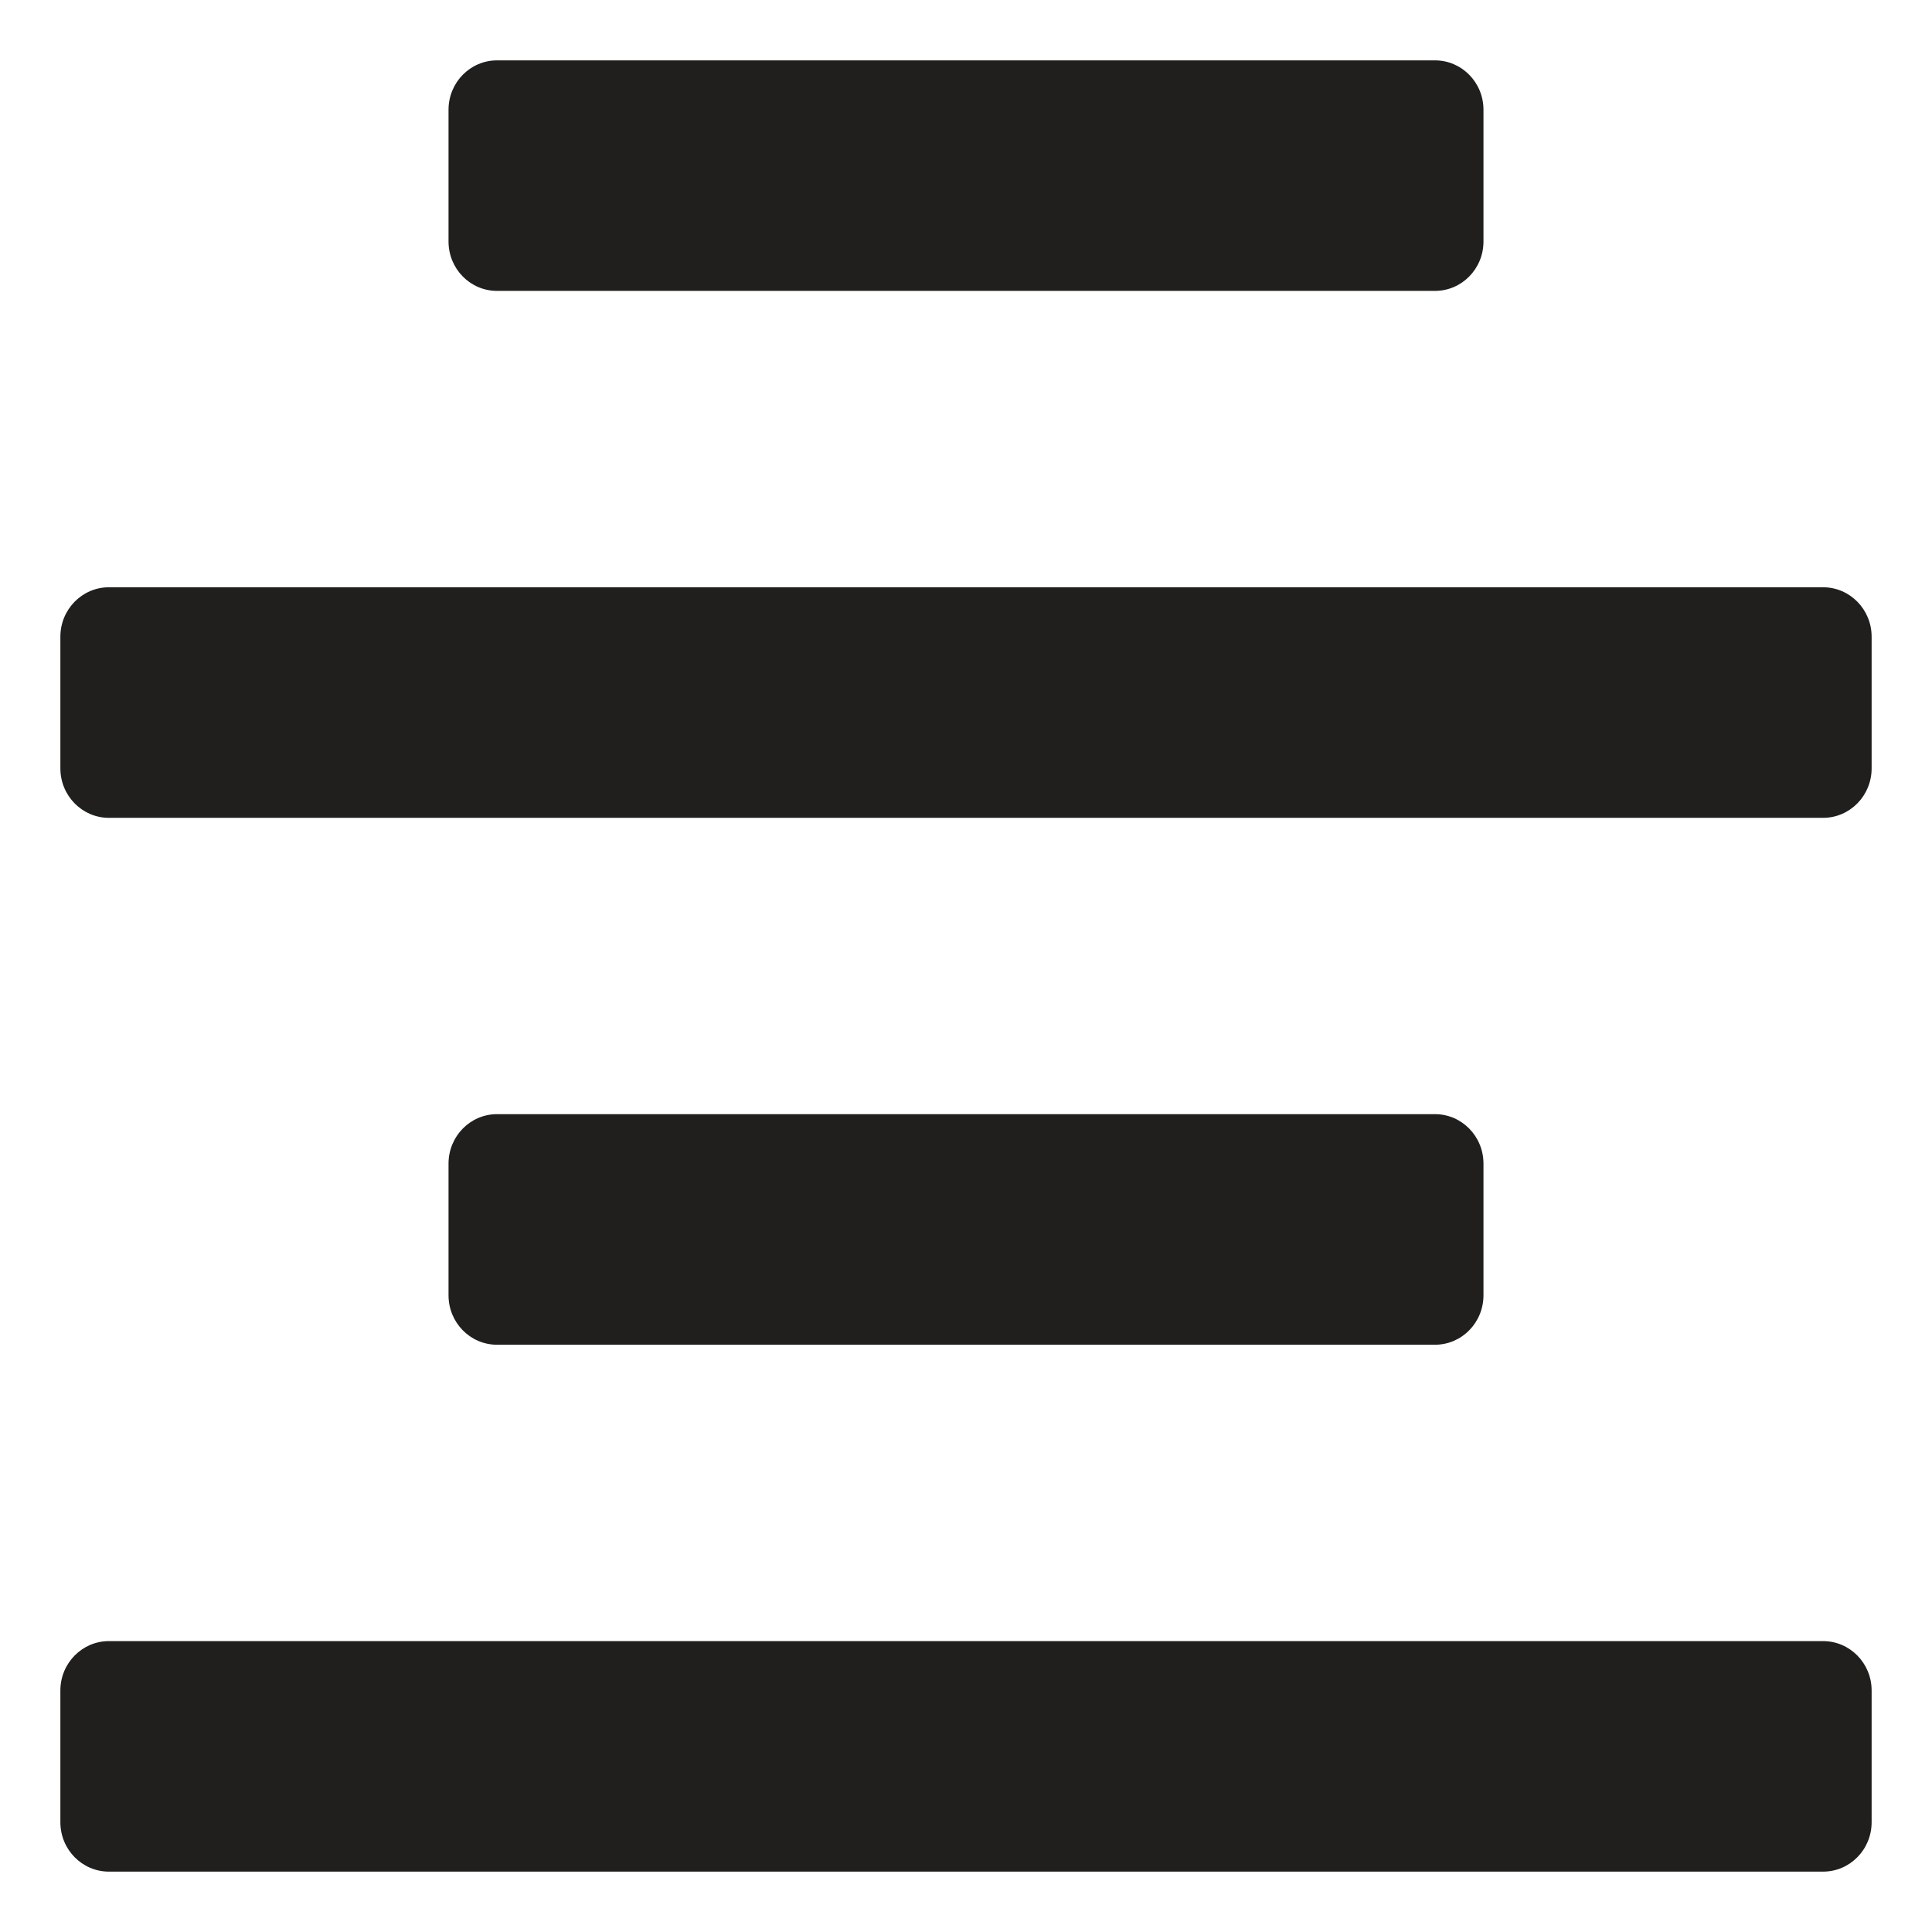
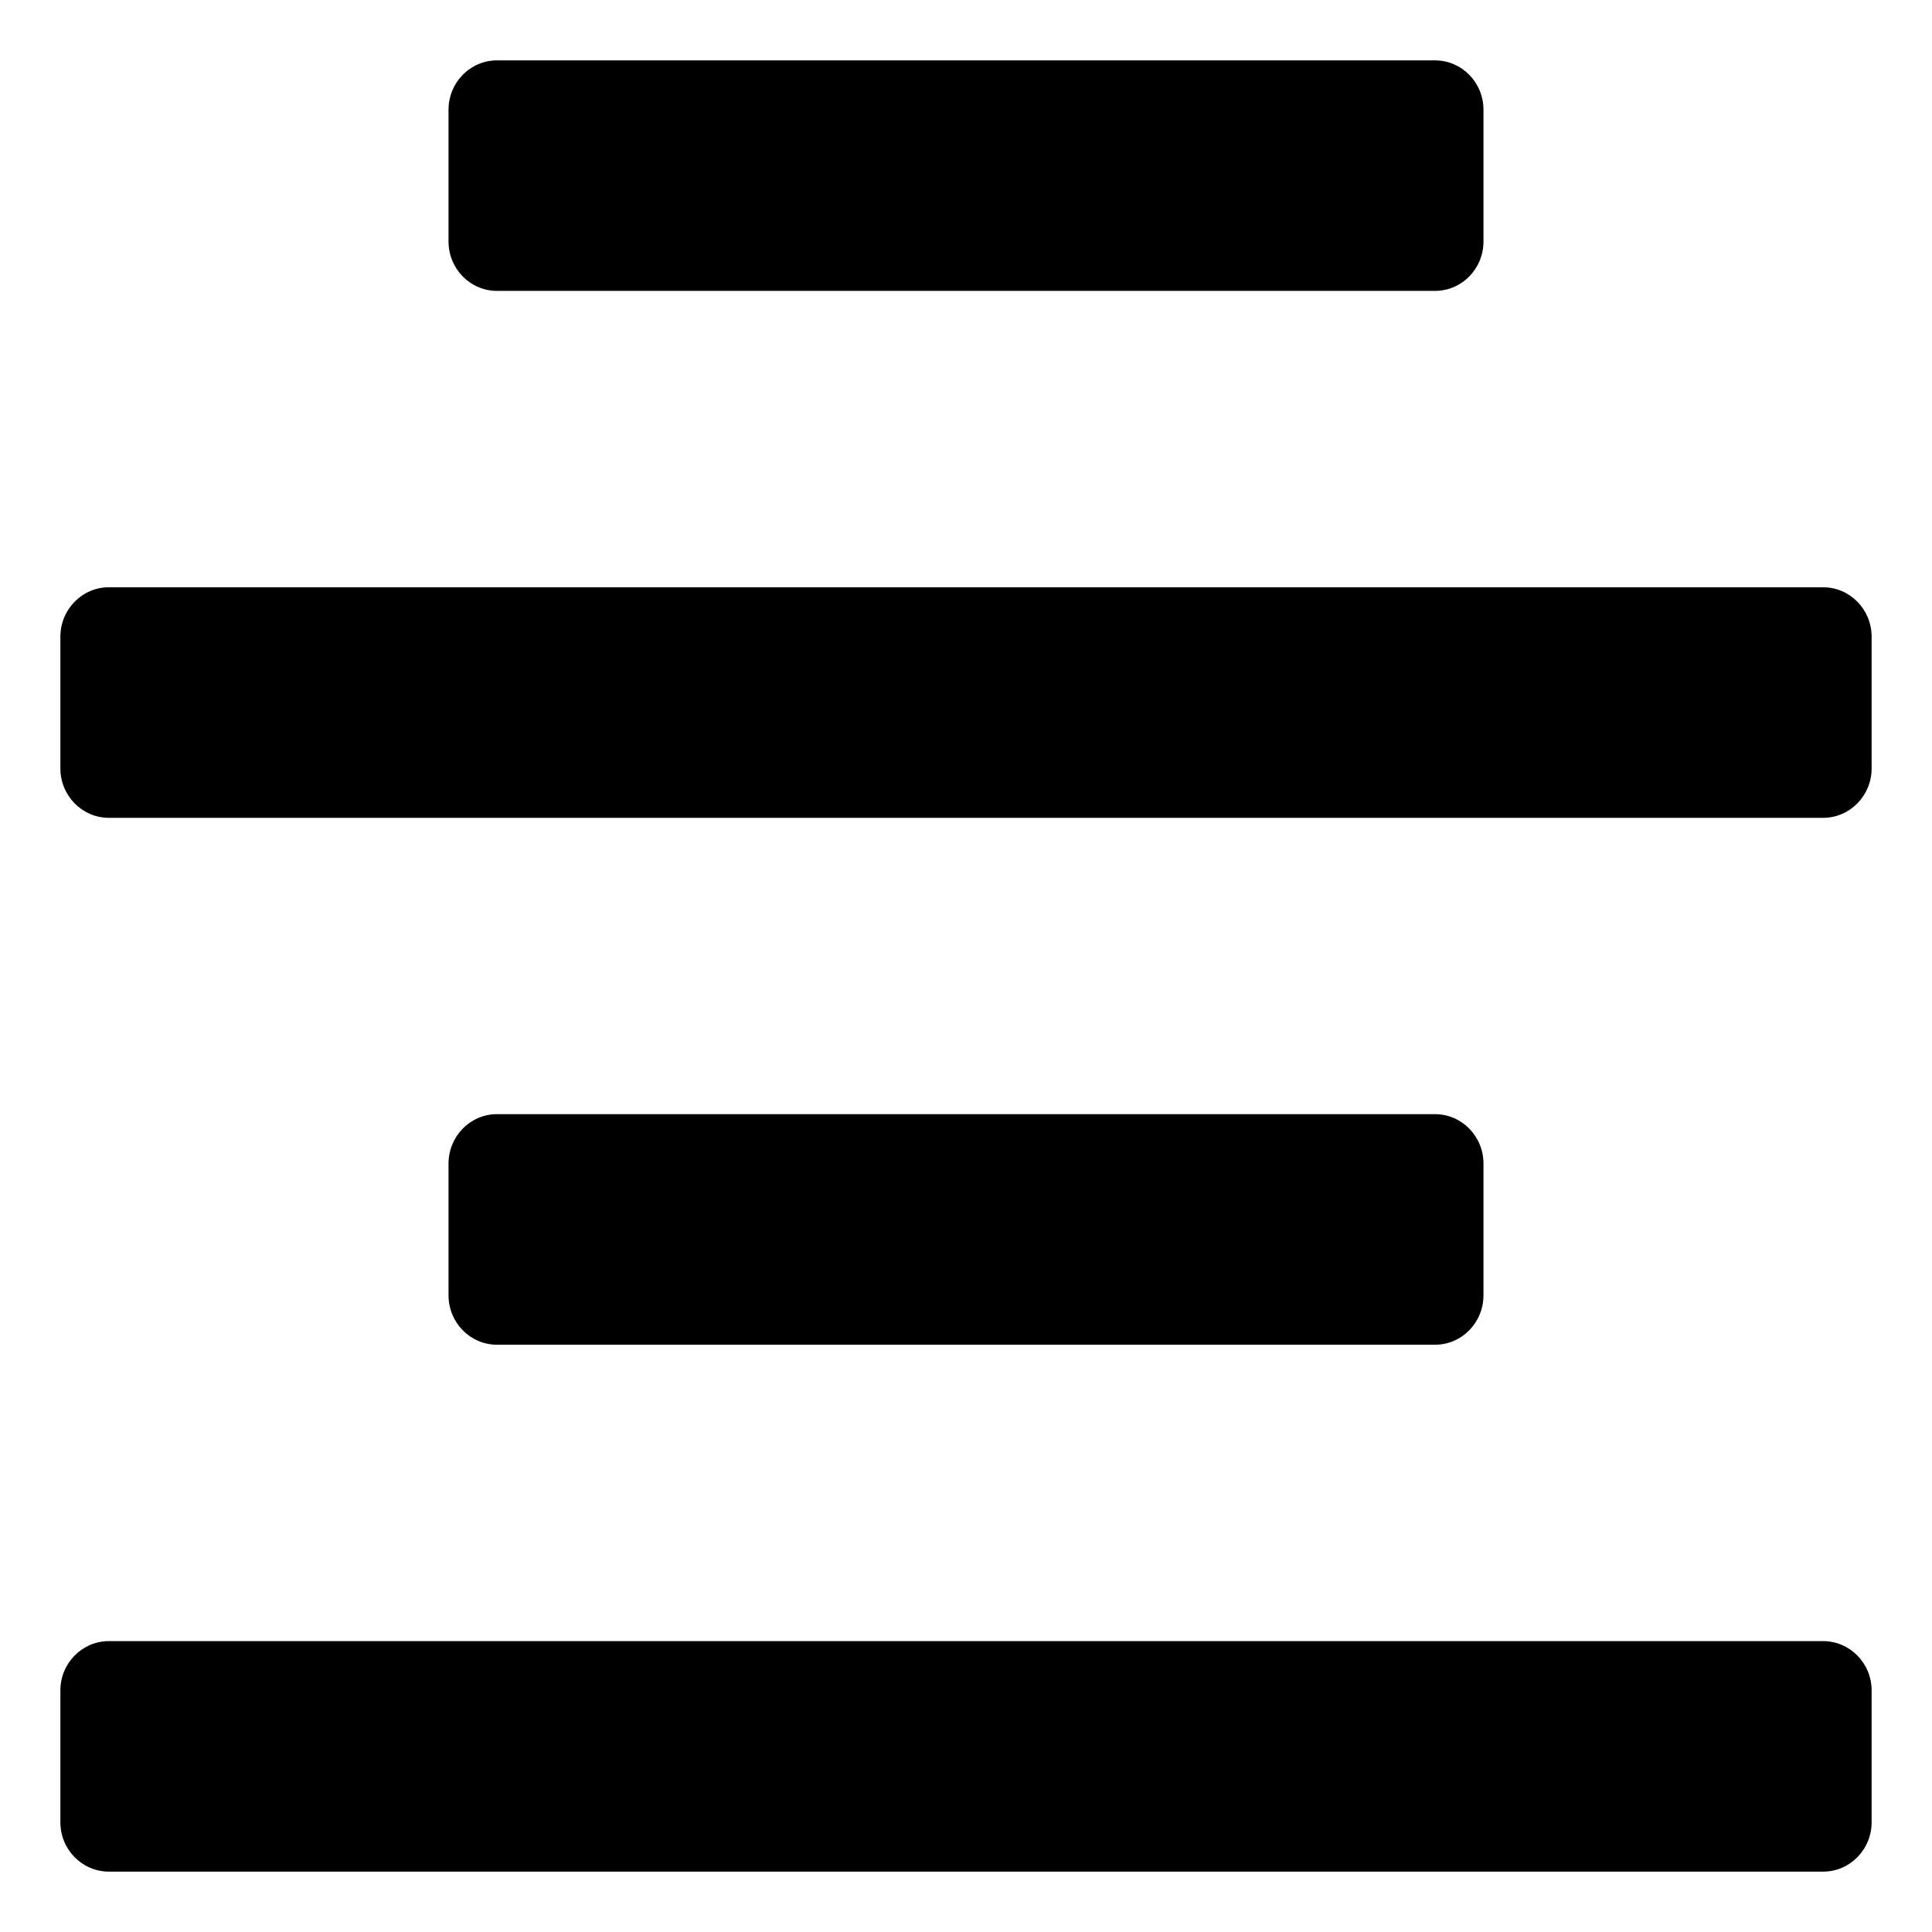
- <svg xmlns="http://www.w3.org/2000/svg" width="32" height="32" viewBox="0 0 32 32" fill="none">
-   <path d="M24.571 1.818V4C24.571 4.452 24.212 4.818 23.768 4.818H8.232C7.788 4.818 7.429 4.452 7.429 4V1.818C7.429 1.366 7.788 1 8.232 1H23.768C24.212 1 24.571 1.366 24.571 1.818ZM1.804 13.546H30.196C30.64 13.546 31 13.179 31 12.727V10.546C31 10.094 30.64 9.727 30.196 9.727H1.804C1.36 9.727 1 10.094 1 10.546V12.727C1 13.179 1.36 13.546 1.804 13.546ZM1.804 31H30.196C30.64 31 31 30.634 31 30.182V28C31 27.548 30.64 27.182 30.196 27.182H1.804C1.36 27.182 1 27.548 1 28V30.182C1 30.634 1.36 31 1.804 31ZM23.768 18.454H8.232C7.788 18.454 7.429 18.821 7.429 19.273V21.454C7.429 21.906 7.788 22.273 8.232 22.273H23.768C24.212 22.273 24.571 21.906 24.571 21.454V19.273C24.571 18.821 24.212 18.454 23.768 18.454Z" fill="#201F1E" />
+ <svg width="32" height="32" viewBox="0 0 32 32" fill="currentColor">
+   <path d="M24.571 1.818V4C24.571 4.452 24.212 4.818 23.768 4.818H8.232C7.788 4.818 7.429 4.452 7.429 4V1.818C7.429 1.366 7.788 1 8.232 1H23.768C24.212 1 24.571 1.366 24.571 1.818ZM1.804 13.546H30.196C30.64 13.546 31 13.179 31 12.727V10.546C31 10.094 30.64 9.727 30.196 9.727H1.804C1.36 9.727 1 10.094 1 10.546V12.727C1 13.179 1.36 13.546 1.804 13.546ZM1.804 31H30.196C30.64 31 31 30.634 31 30.182V28C31 27.548 30.64 27.182 30.196 27.182H1.804C1.36 27.182 1 27.548 1 28V30.182C1 30.634 1.36 31 1.804 31ZM23.768 18.454H8.232C7.788 18.454 7.429 18.821 7.429 19.273V21.454C7.429 21.906 7.788 22.273 8.232 22.273H23.768C24.212 22.273 24.571 21.906 24.571 21.454V19.273C24.571 18.821 24.212 18.454 23.768 18.454Z" />
</svg>
